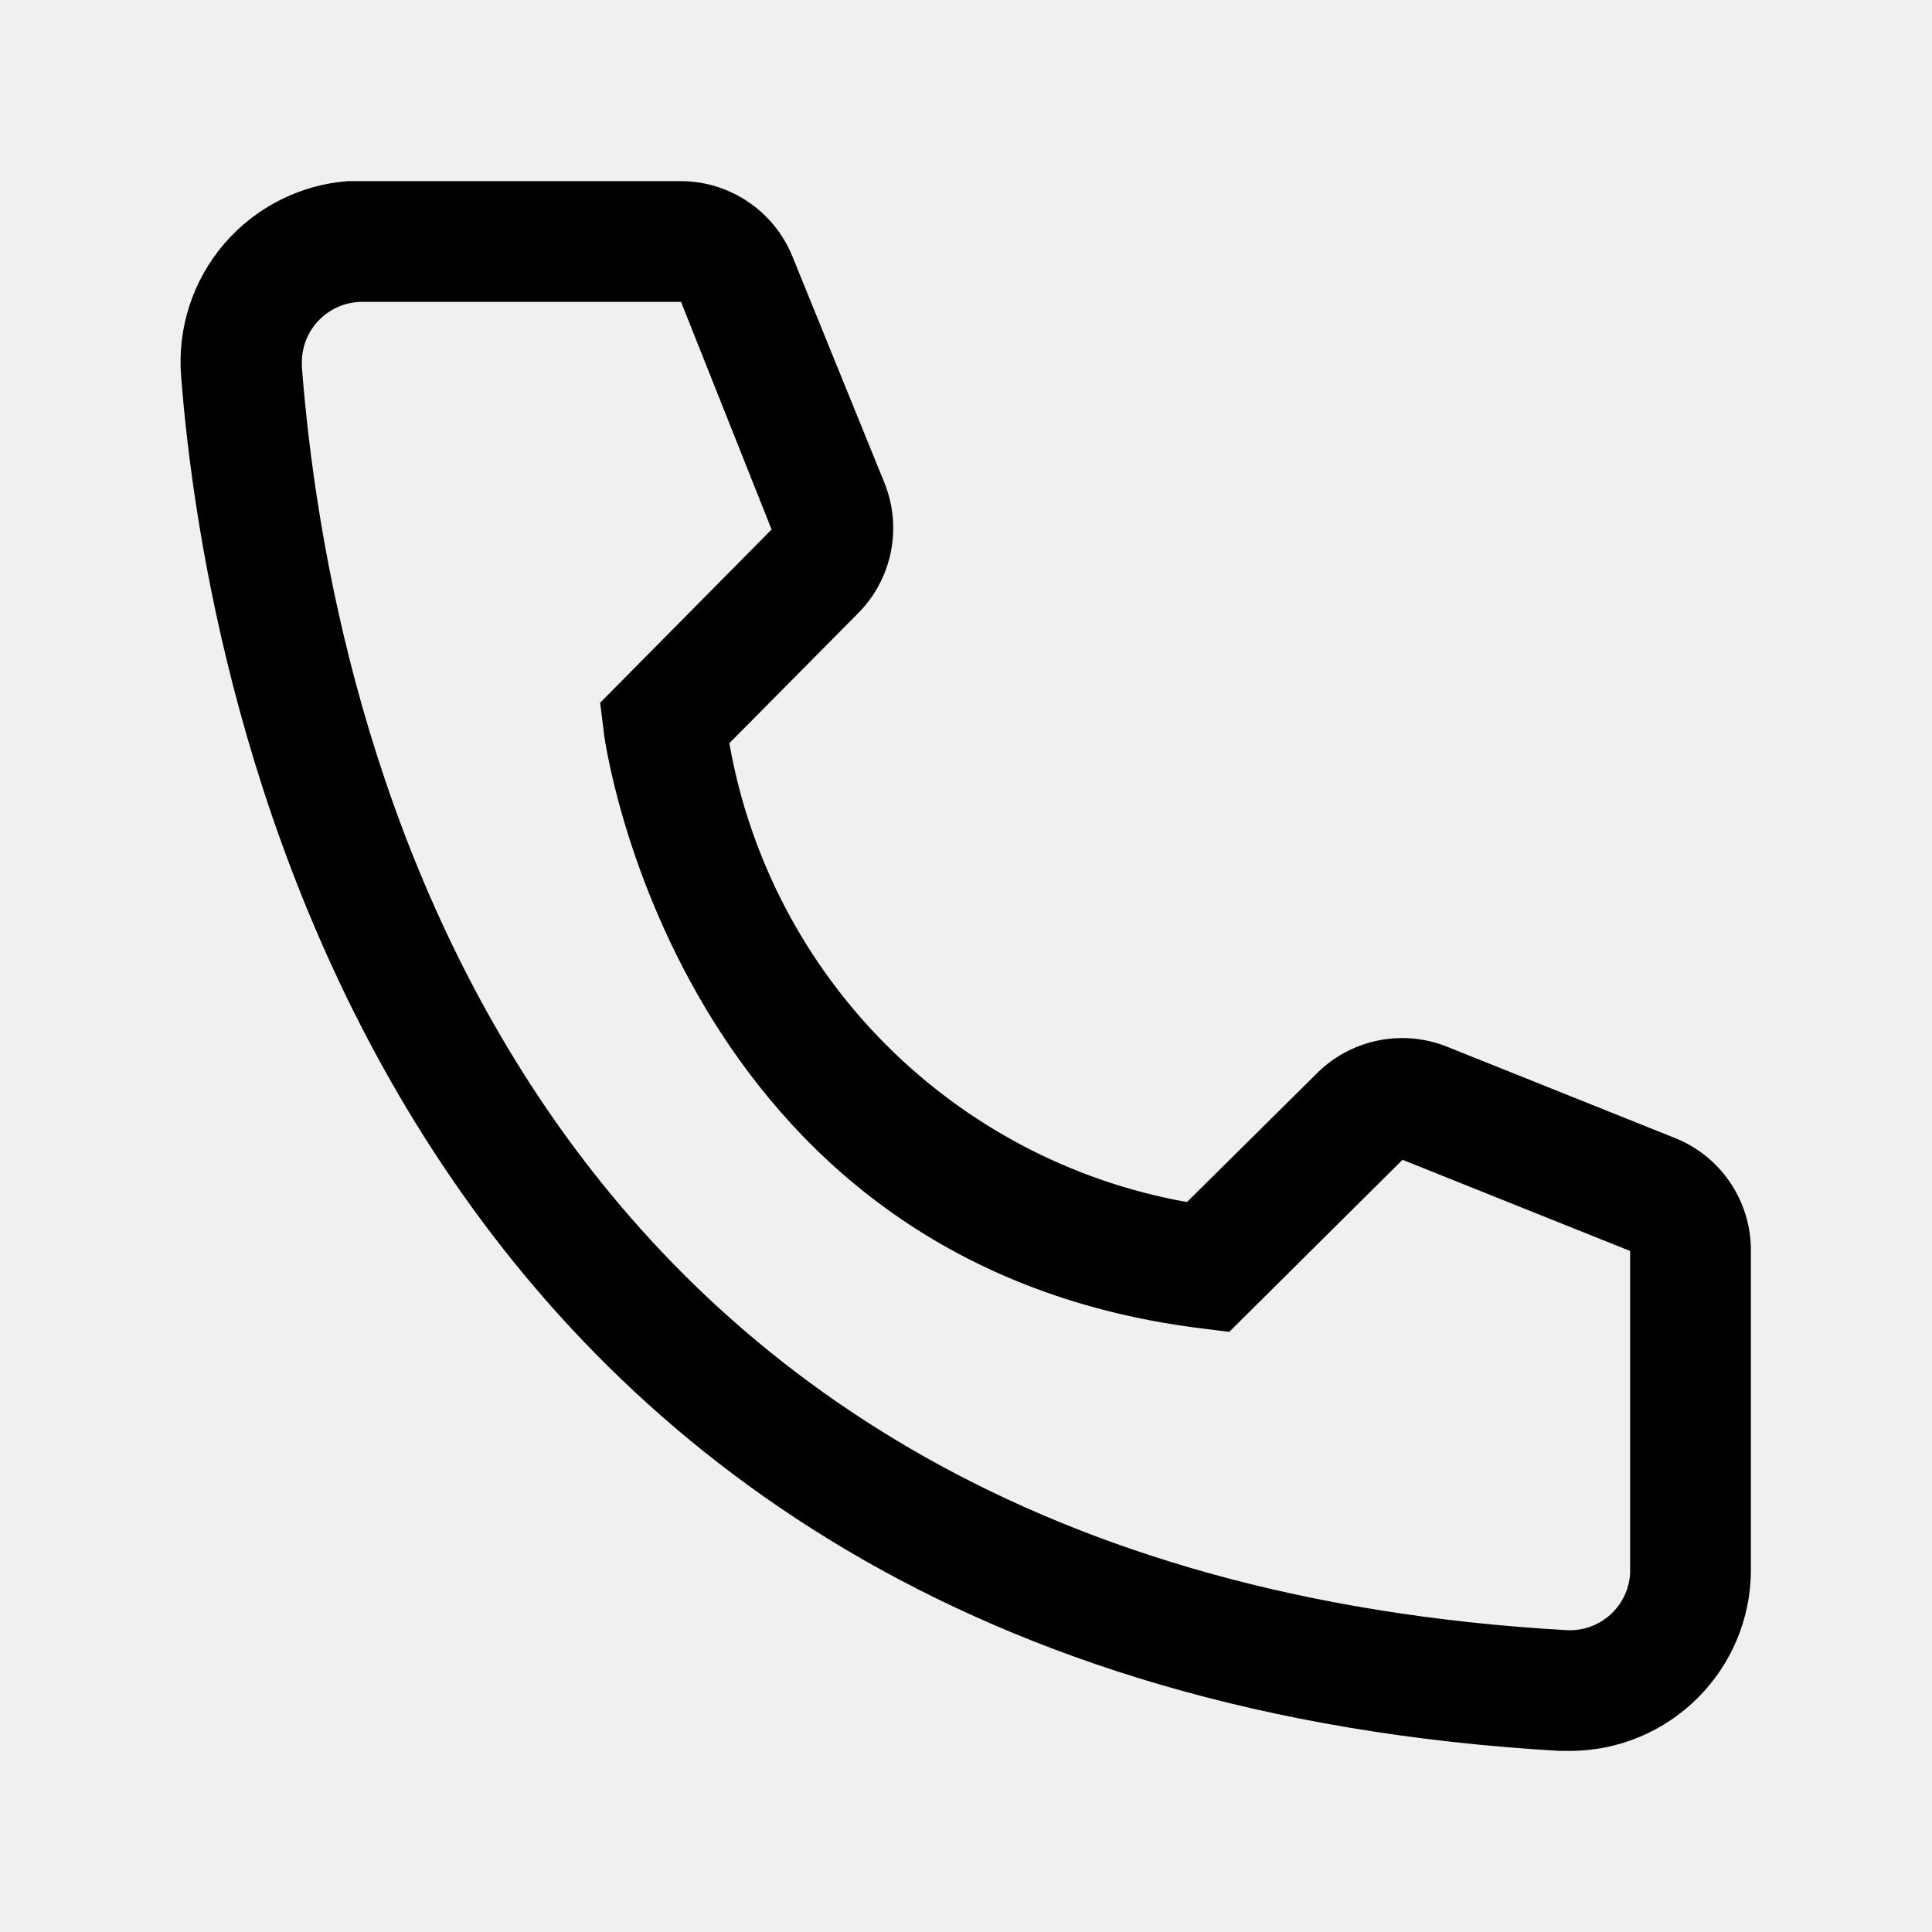
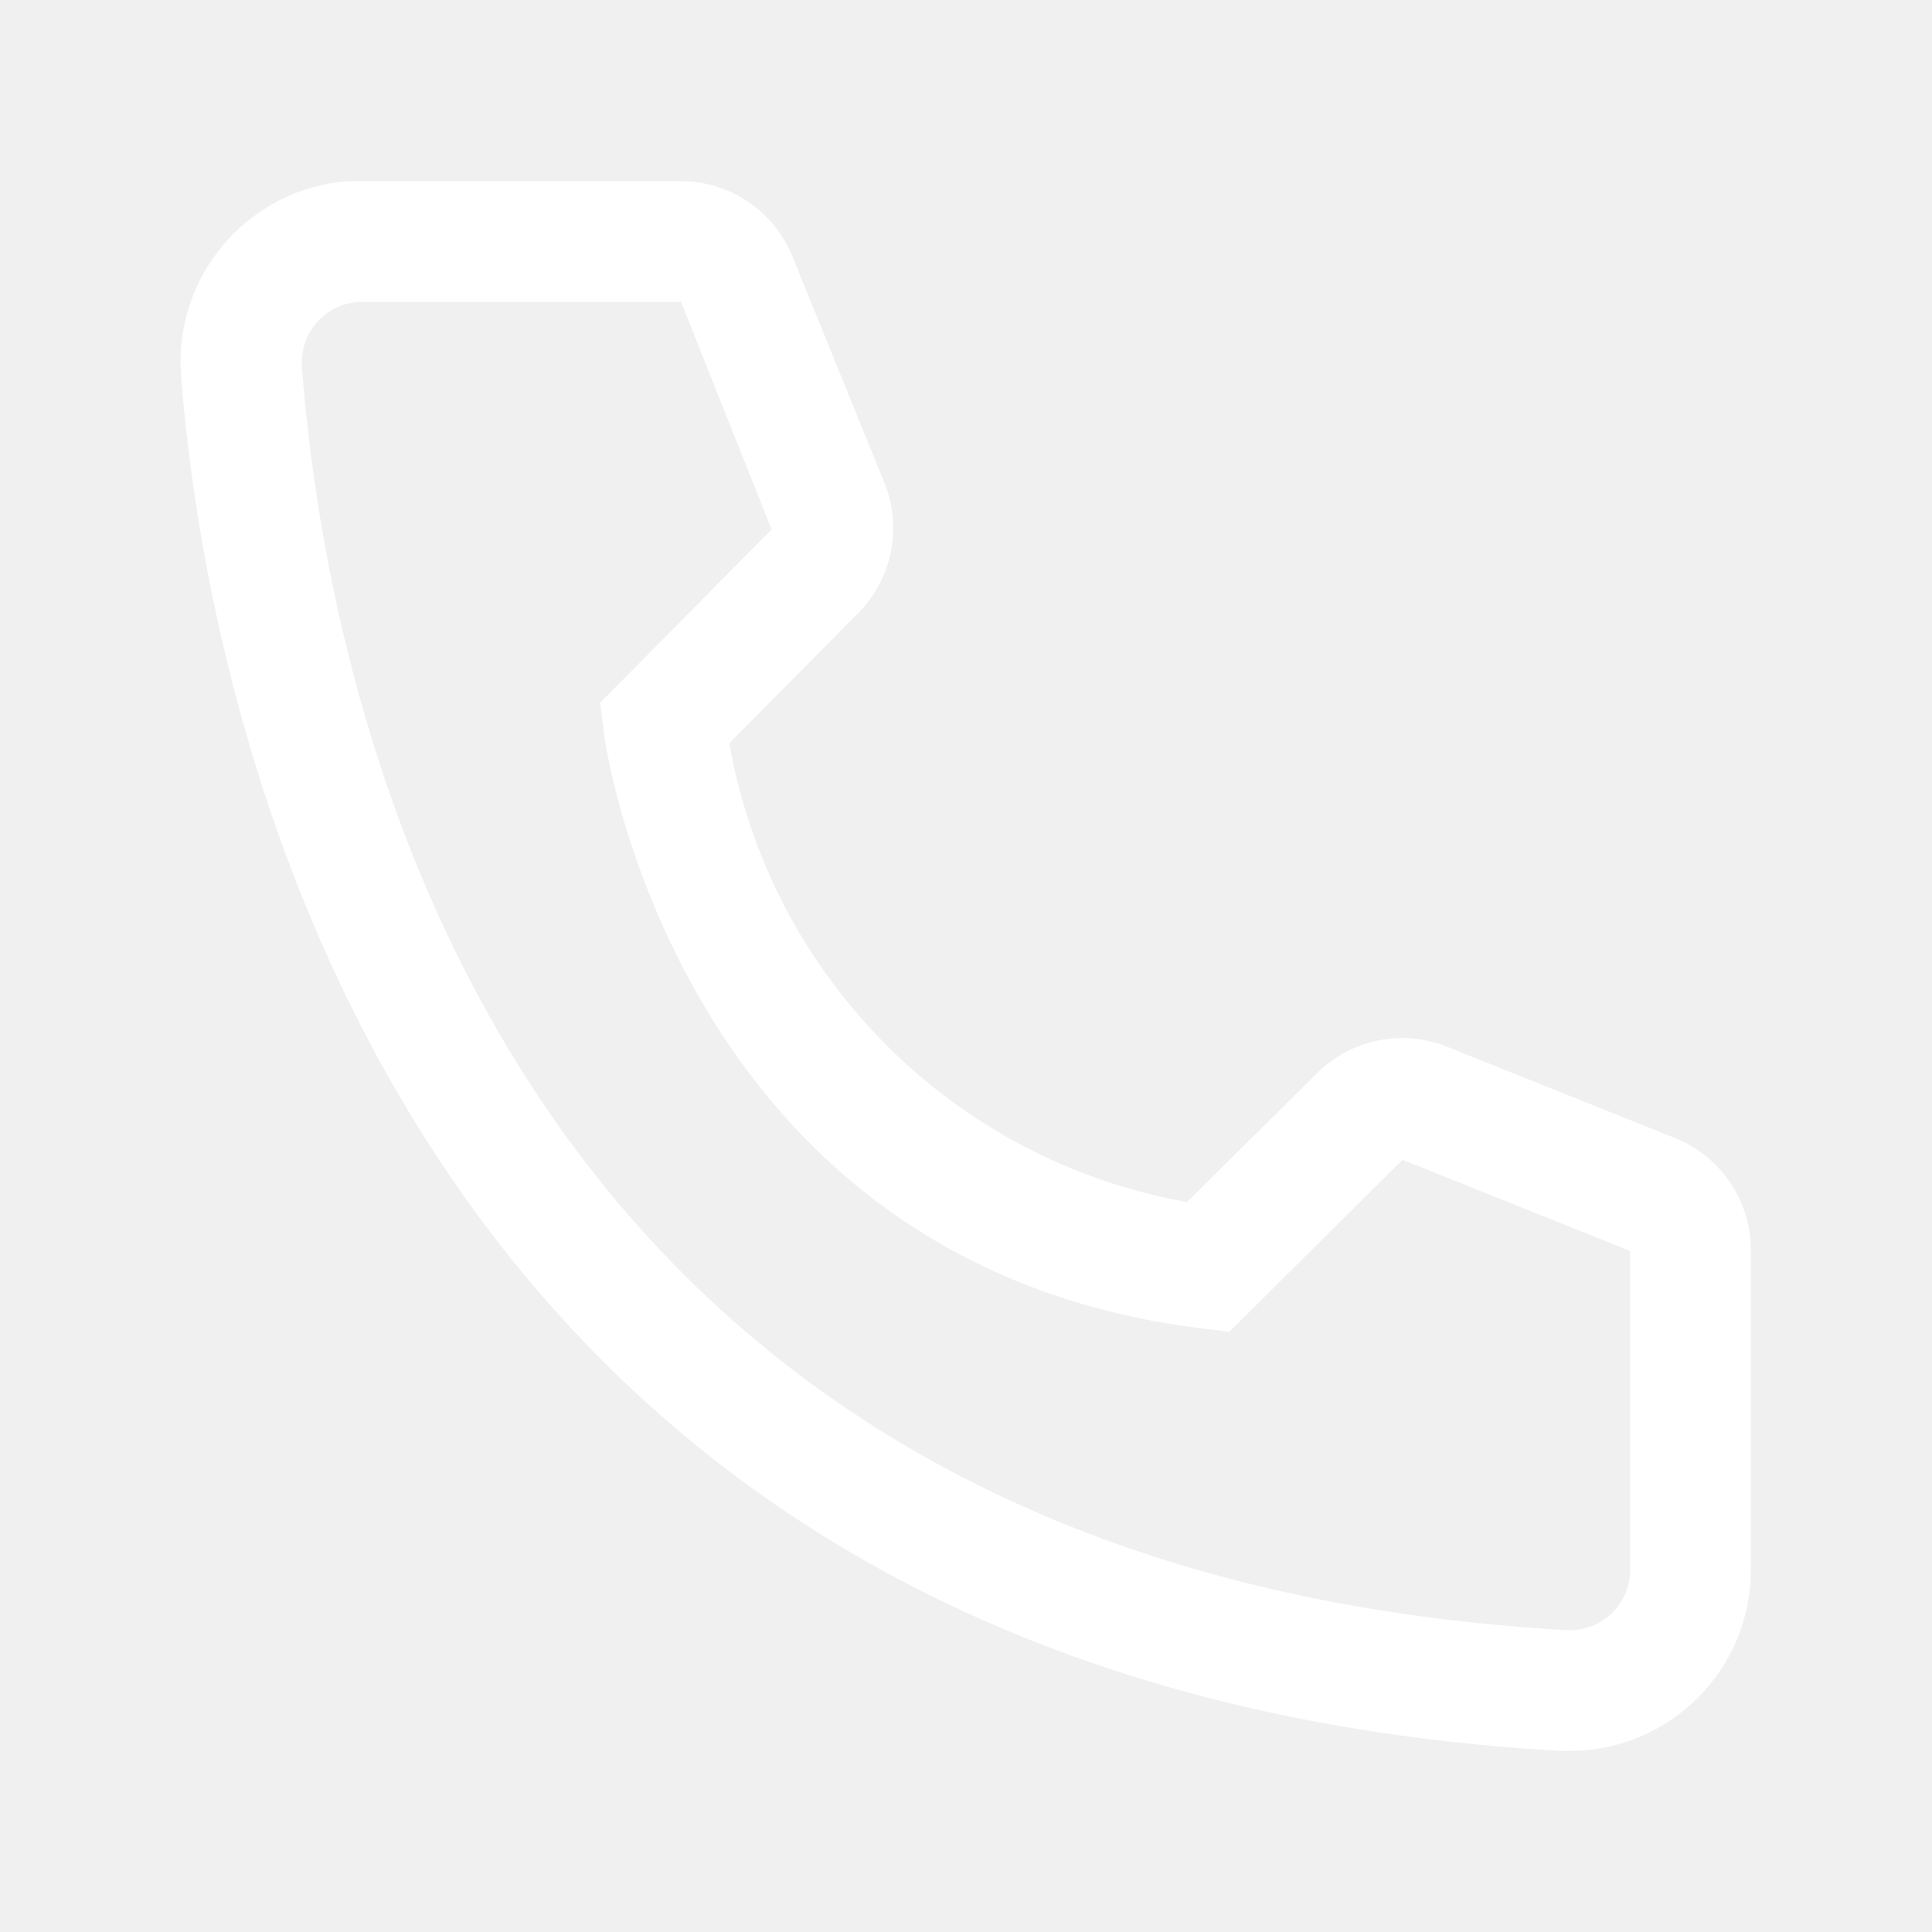
<svg xmlns="http://www.w3.org/2000/svg" id="icon" viewBox="0 0 32 32">
  <defs>
    <style>.cls-1{fill:none;}</style>
  </defs>
-   <path d="M26,29h-.17C6.18,27.87,3.39,11.29,3,6.23A3,3,0,0,1,5.76,3h5.51a2,2,0,0,1,1.86,1.26L14.65,8a2,2,0,0,1-.44,2.16l-2.13,2.15a9.37,9.37,0,0,0,7.58,7.6l2.17-2.15A2,2,0,0,1,24,17.35l3.77,1.51A2,2,0,0,1,29,20.72V26A3,3,0,0,1,26,29ZM6,5A1,1,0,0,0,5,6v.08C5.46,12,8.41,26,25.94,27A1,1,0,0,0,27,26.06V20.72l-3.77-1.51-2.87,2.85L19.88,22C11.18,20.91,10,12.21,10,12.12l-.06-.48,2.84-2.87L11.28,5Z" transform="translate(0)" />
-   <rect class="cls-1" data-name="&lt;Transparent Rectangle&gt;" height="32" id="_Transparent_Rectangle_" width="32" />
+   <path fill="#ffffff" d="M26,29h-.17C6.18,27.87,3.39,11.29,3,6.23A3,3,0,0,1,5.76,3h5.51a2,2,0,0,1,1.86,1.26L14.65,8a2,2,0,0,1-.44,2.16l-2.13,2.15a9.37,9.37,0,0,0,7.58,7.6l2.17-2.15A2,2,0,0,1,24,17.35l3.77,1.51A2,2,0,0,1,29,20.72V26A3,3,0,0,1,26,29ZM6,5A1,1,0,0,0,5,6v.08C5.46,12,8.41,26,25.94,27A1,1,0,0,0,27,26.06V20.72l-3.77-1.51-2.87,2.85L19.88,22C11.18,20.91,10,12.21,10,12.12l-.06-.48,2.84-2.87L11.28,5Z" transform="translate(0)" />
+   <rect class="cls-1" data-name="&lt;Transparent Rectangle&gt;" height="32" id="_Transparent_Rectangle_" width="32" fill="#ffffff" />
</svg>
